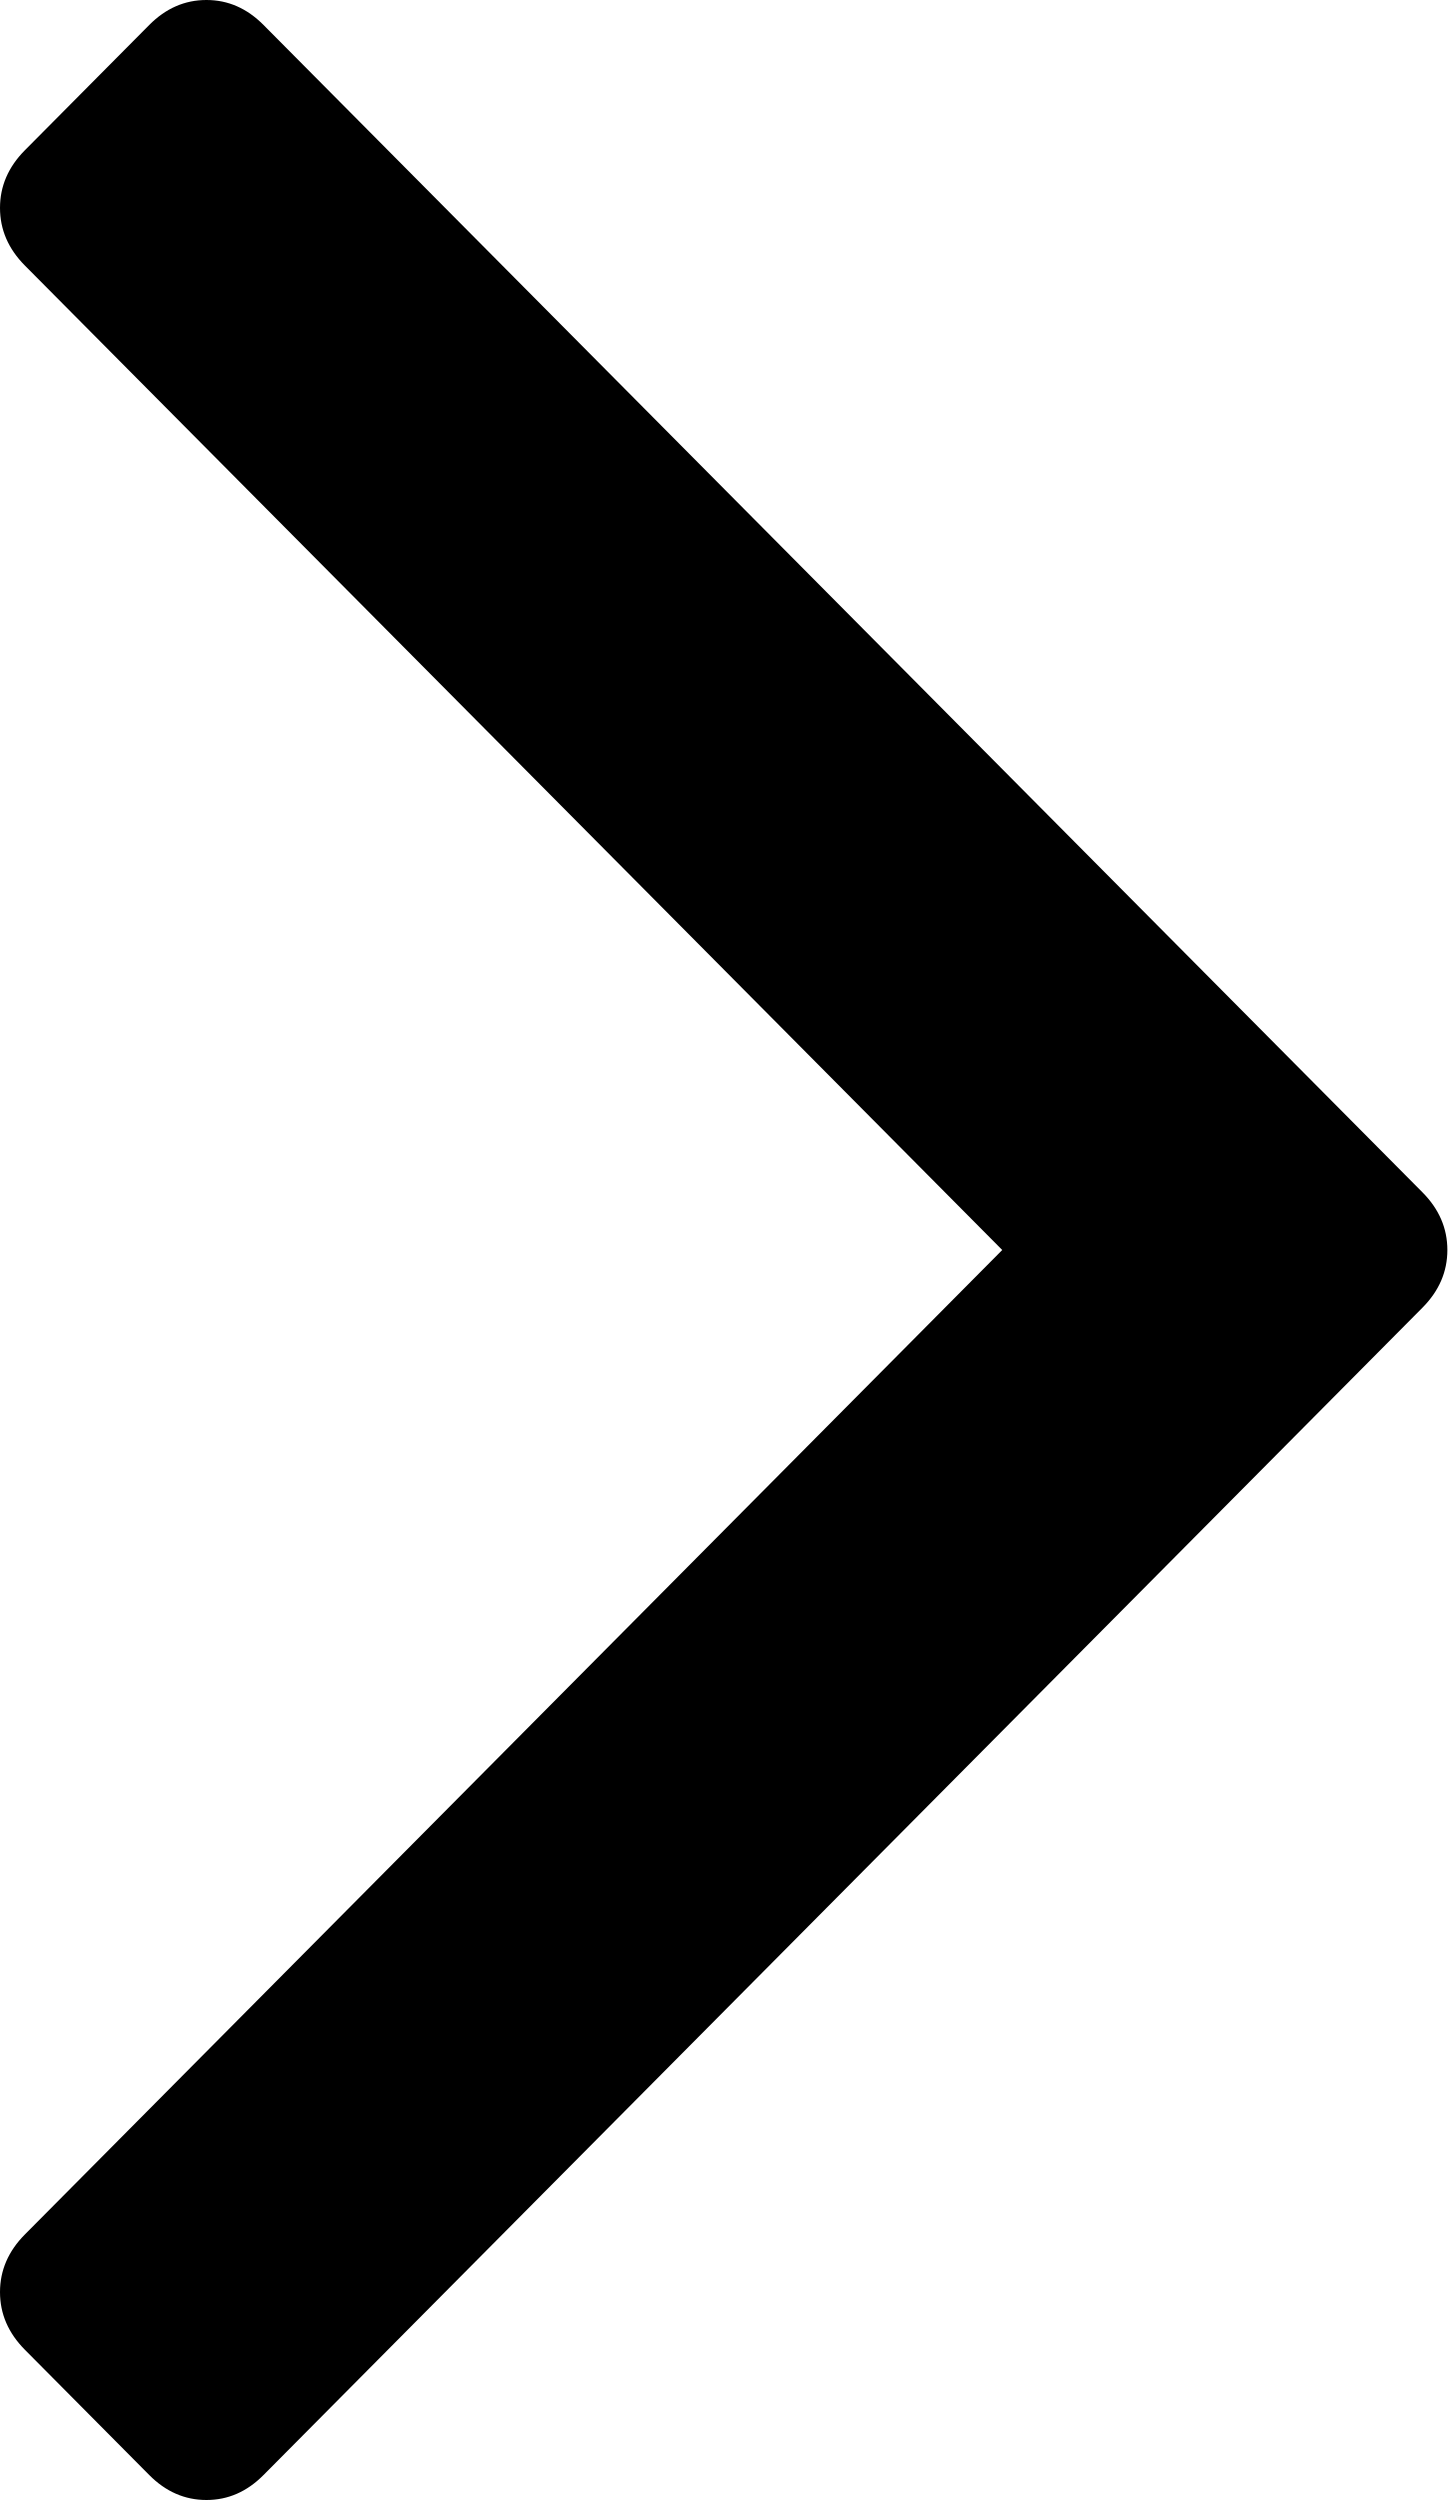
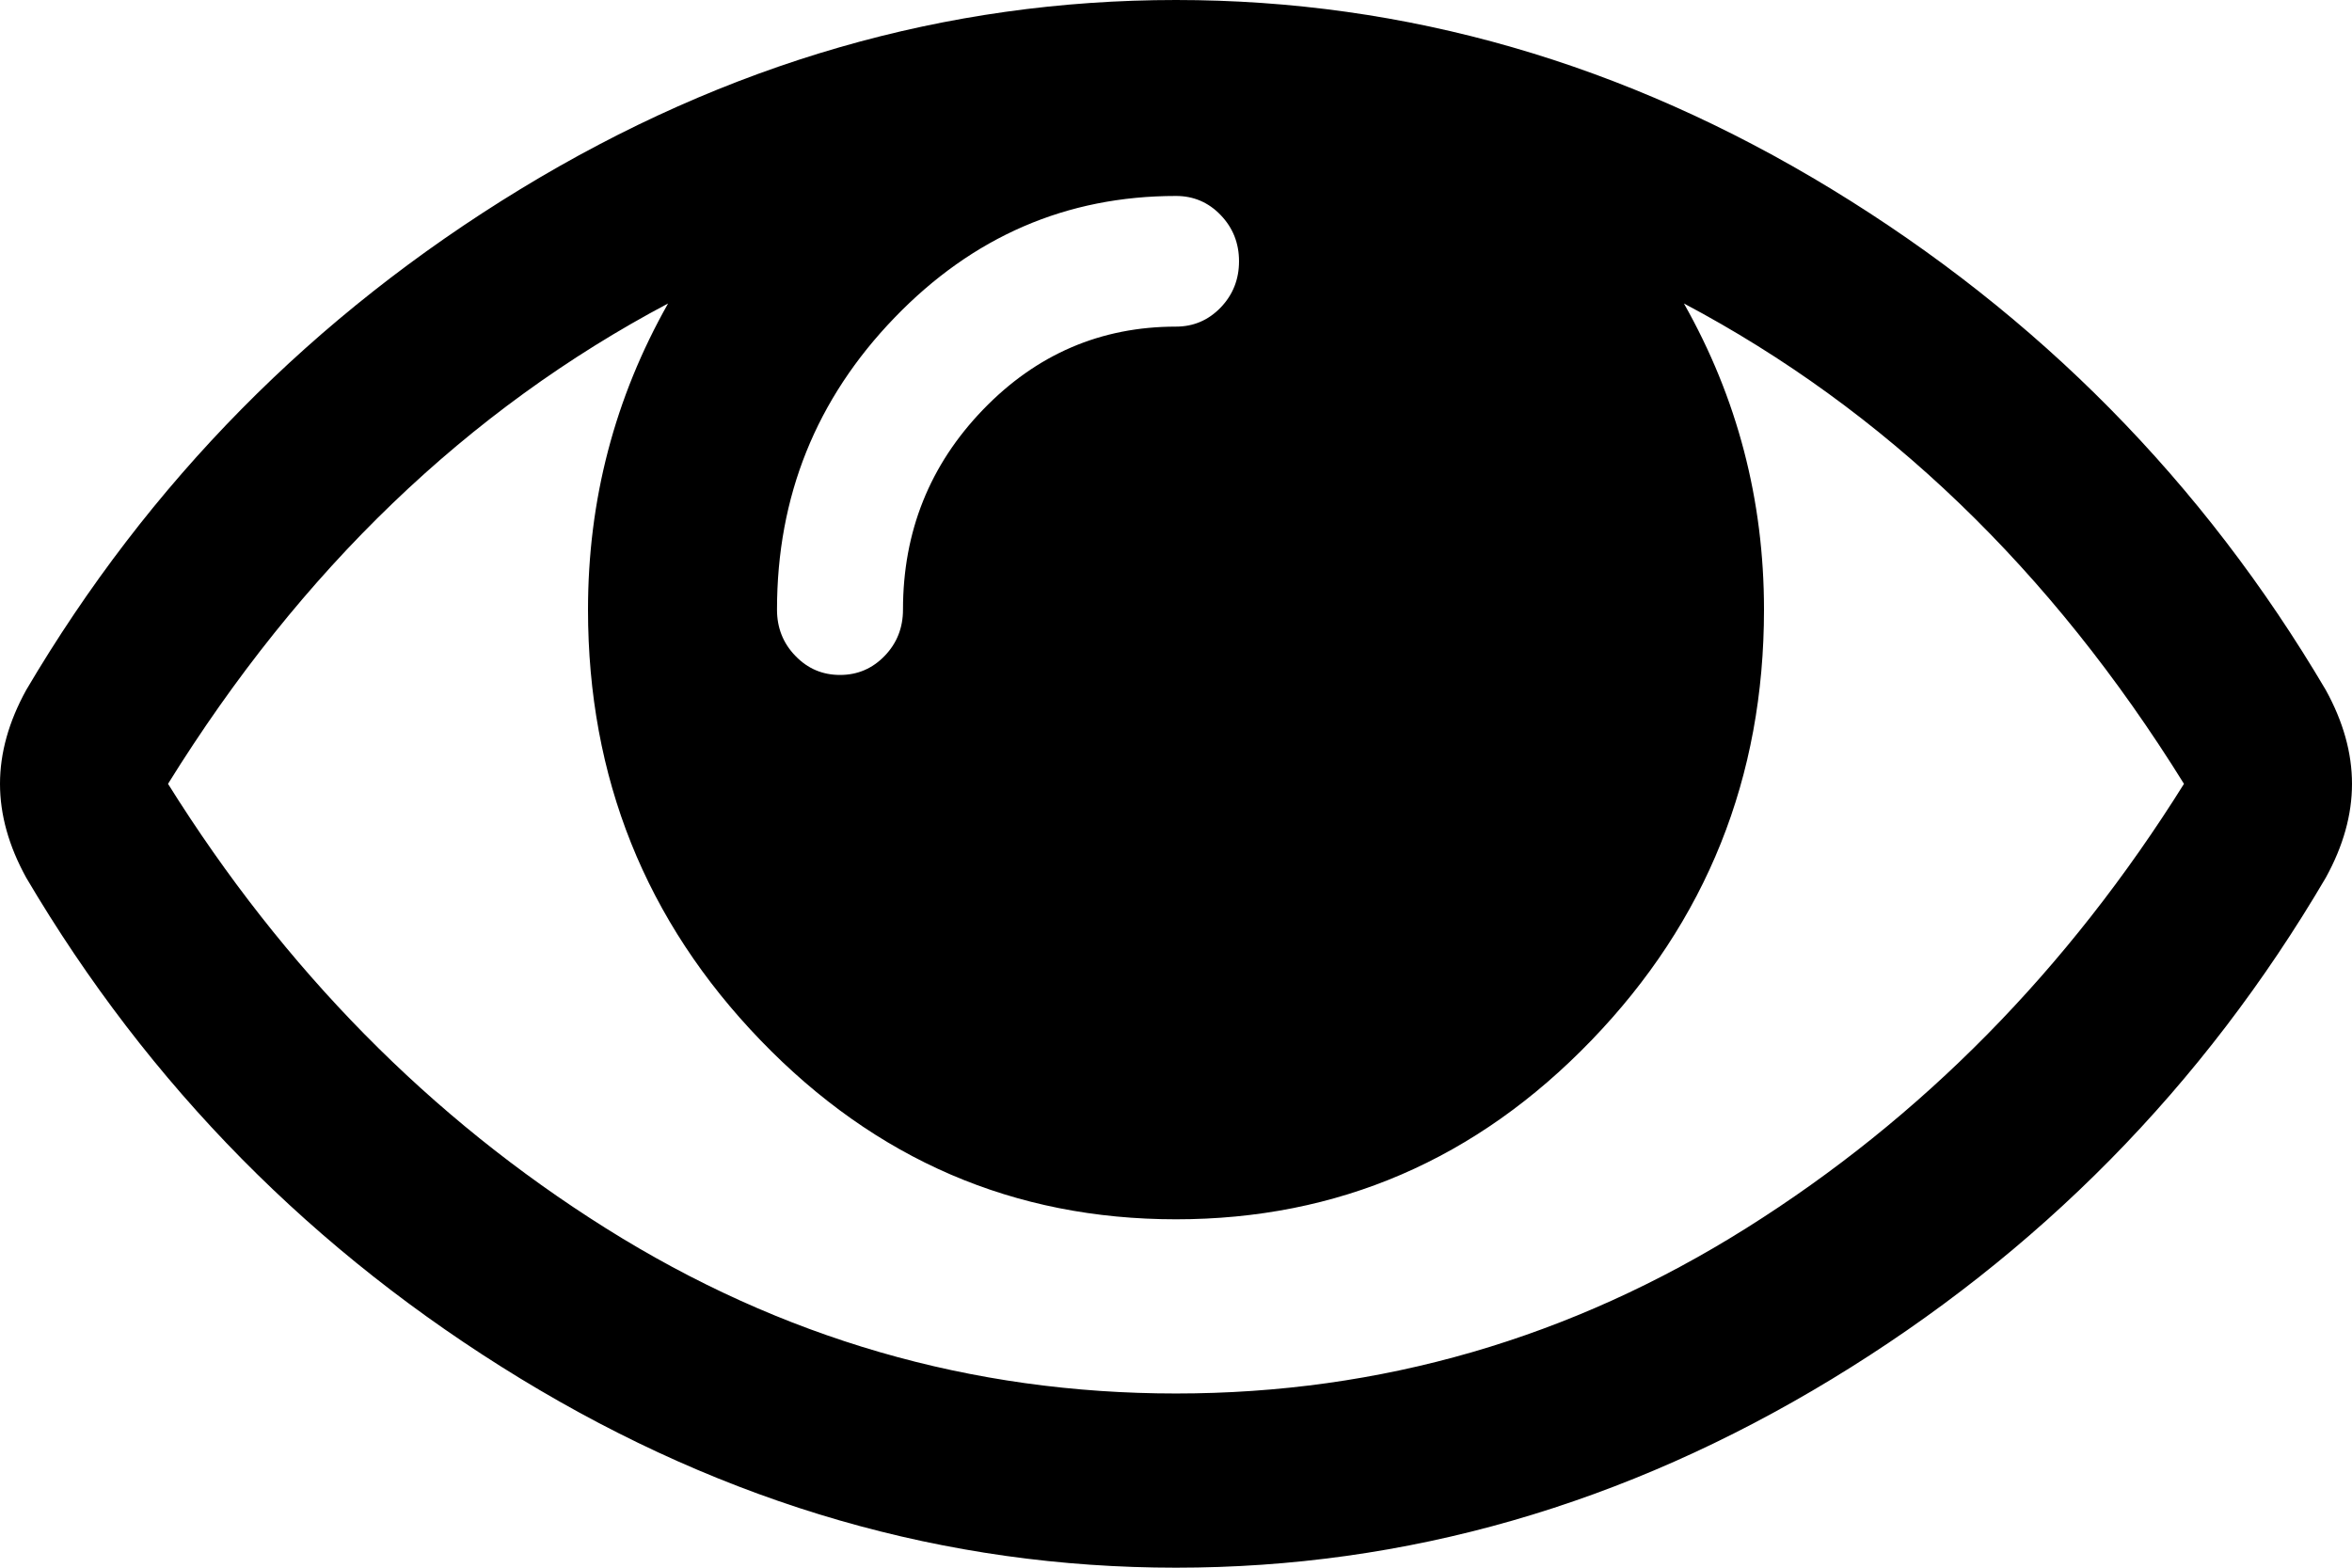
- <svg xmlns="http://www.w3.org/2000/svg" version="1.1" width="11px" height="19px">
-   <g transform="matrix(1 0 0 1 -375 -158 )">
-     <path d="M 10.811 9.062  C 10.937 9.189  11 9.335  11 9.5  C 11 9.665  10.937 9.811  10.811 9.938  L 2.003 18.81  C 1.877 18.937  1.733 19  1.569 19  C 1.405 19  1.26 18.937  1.134 18.81  L 0.189 17.858  C 0.063 17.731  0 17.585  0 17.42  C 0 17.255  0.063 17.109  0.189 16.982  L 7.617 9.5  L 0.189 2.018  C 0.063 1.891  0 1.745  0 1.58  C 0 1.415  0.063 1.269  0.189 1.142  L 1.134 0.19  C 1.26 0.063  1.405 0  1.569 0  C 1.733 0  1.877 0.063  2.003 0.19  L 10.811 9.062  Z " fill-rule="nonzero" fill="#000000" stroke="none" transform="matrix(1 0 0 1 375 158 )" />
+ <svg xmlns="http://www.w3.org/2000/svg" version="1.1" width="39px" height="26px">
+   <g transform="matrix(1 0 0 1 -699 -2641 )">
+     <path d="M 28.956 20.369  C 31.865 18.541  34.285 16.084  36.214 13  C 34.009 9.449  31.245 6.793  27.922 5.033  C 28.807 6.598  29.25 8.291  29.25 10.111  C 29.25 12.895  28.296 15.276  26.388 17.254  C 24.48 19.233  22.184 20.222  19.5 20.222  C 16.816 20.222  14.52 19.233  12.612 17.254  C 10.704 15.276  9.75 12.895  9.75 10.111  C 9.75 8.291  10.193 6.598  11.078 5.033  C 7.755 6.793  4.991 9.449  2.786 13  C 4.715 16.084  7.135 18.541  10.044 20.369  C 12.953 22.197  16.105 23.111  19.5 23.111  C 22.895 23.111  26.047 22.197  28.956 20.369  Z M 20.24 5.101  C 20.443 4.89  20.545 4.634  20.545 4.333  C 20.545 4.032  20.443 3.777  20.24 3.566  C 20.037 3.355  19.79 3.25  19.5 3.25  C 17.686 3.25  16.13 3.923  14.832 5.27  C 13.533 6.617  12.884 8.23  12.884 10.111  C 12.884 10.412  12.985 10.668  13.189 10.878  C 13.392 11.089  13.638 11.194  13.929 11.194  C 14.219 11.194  14.465 11.089  14.669 10.878  C 14.872 10.668  14.973 10.412  14.973 10.111  C 14.973 8.817  15.416 7.711  16.301 6.793  C 17.186 5.876  18.252 5.417  19.5 5.417  C 19.79 5.417  20.037 5.311  20.24 5.101  Z M 38.565 11.443  C 38.855 11.969  39 12.488  39 13  C 39 13.512  38.855 14.031  38.565 14.557  C 36.533 18.018  33.802 20.79  30.371 22.874  C 26.939 24.958  23.316 26  19.5 26  C 15.684 26  12.061 24.954  8.629 22.863  C 5.198 20.771  2.467 18.003  0.435 14.557  C 0.145 14.031  0 13.512  0 13  C 0 12.488  0.145 11.969  0.435 11.443  C 2.467 7.997  5.198 5.229  8.629 3.137  C 12.061 1.046  15.684 0  19.5 0  C 23.316 0  26.939 1.046  30.371 3.137  C 33.802 5.229  36.533 7.997  38.565 11.443  Z " fill-rule="nonzero" fill="#000000" stroke="none" transform="matrix(1 0 0 1 699 2641 )" />
  </g>
</svg>
